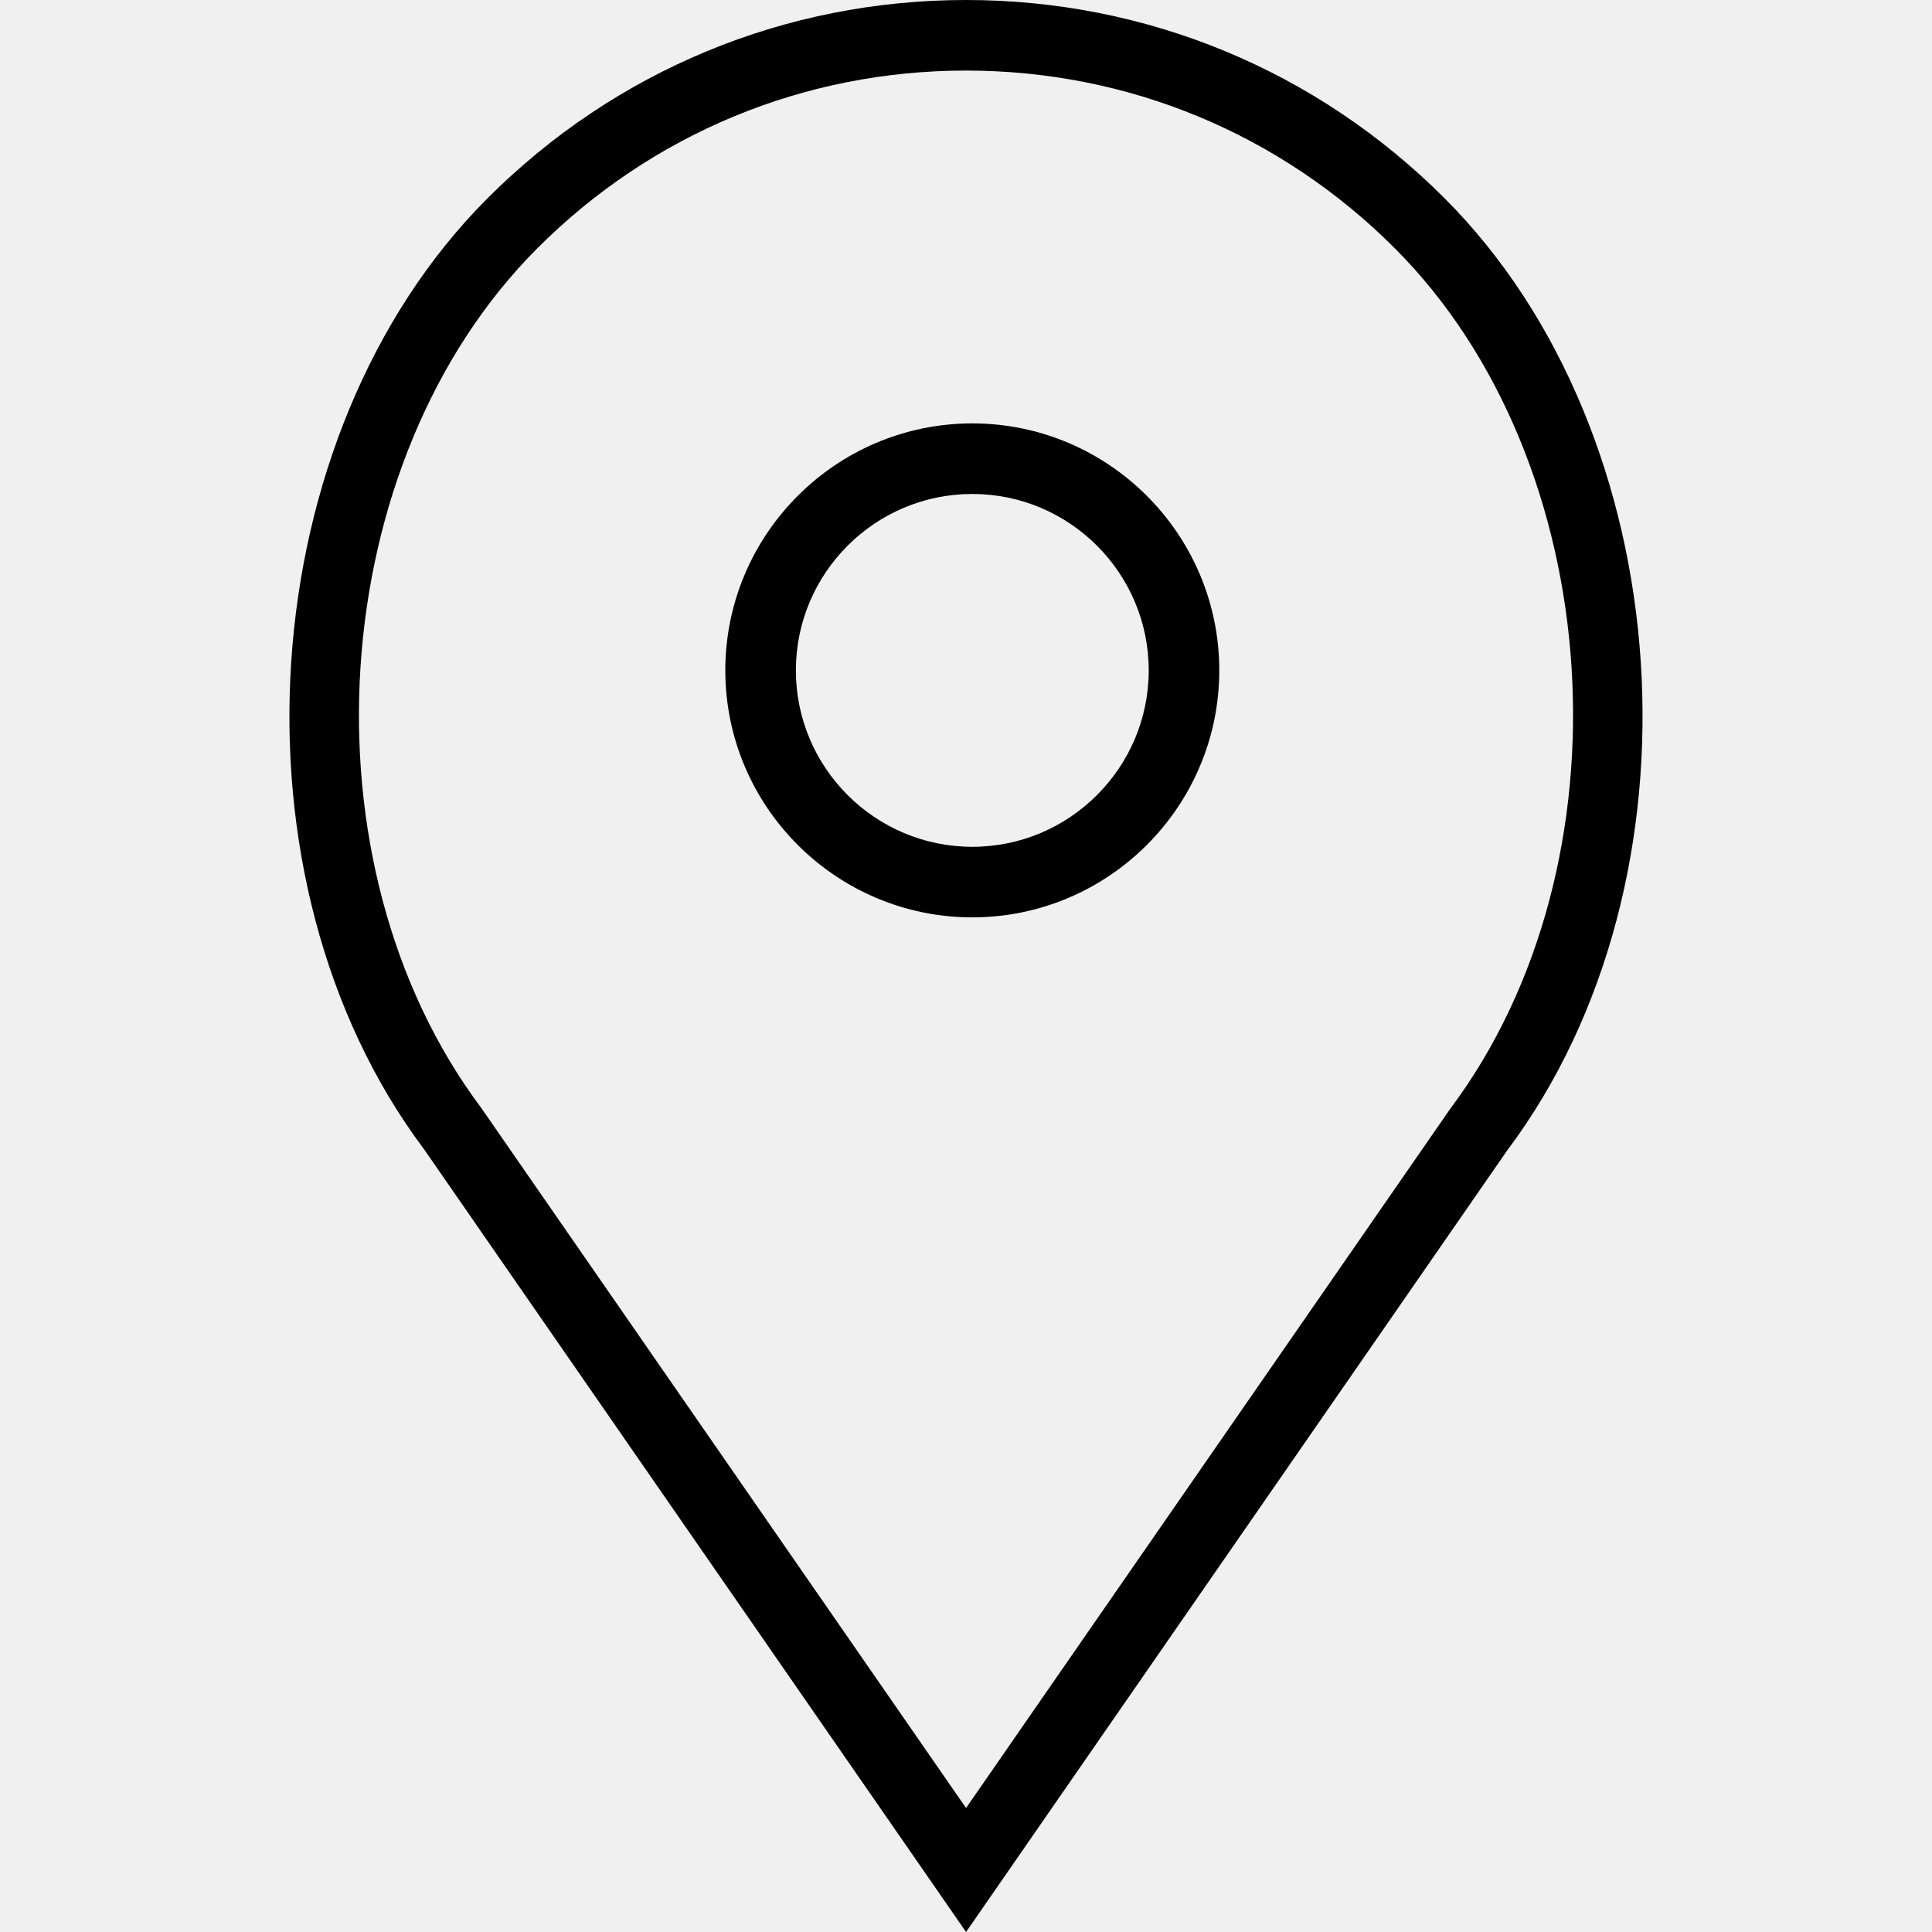
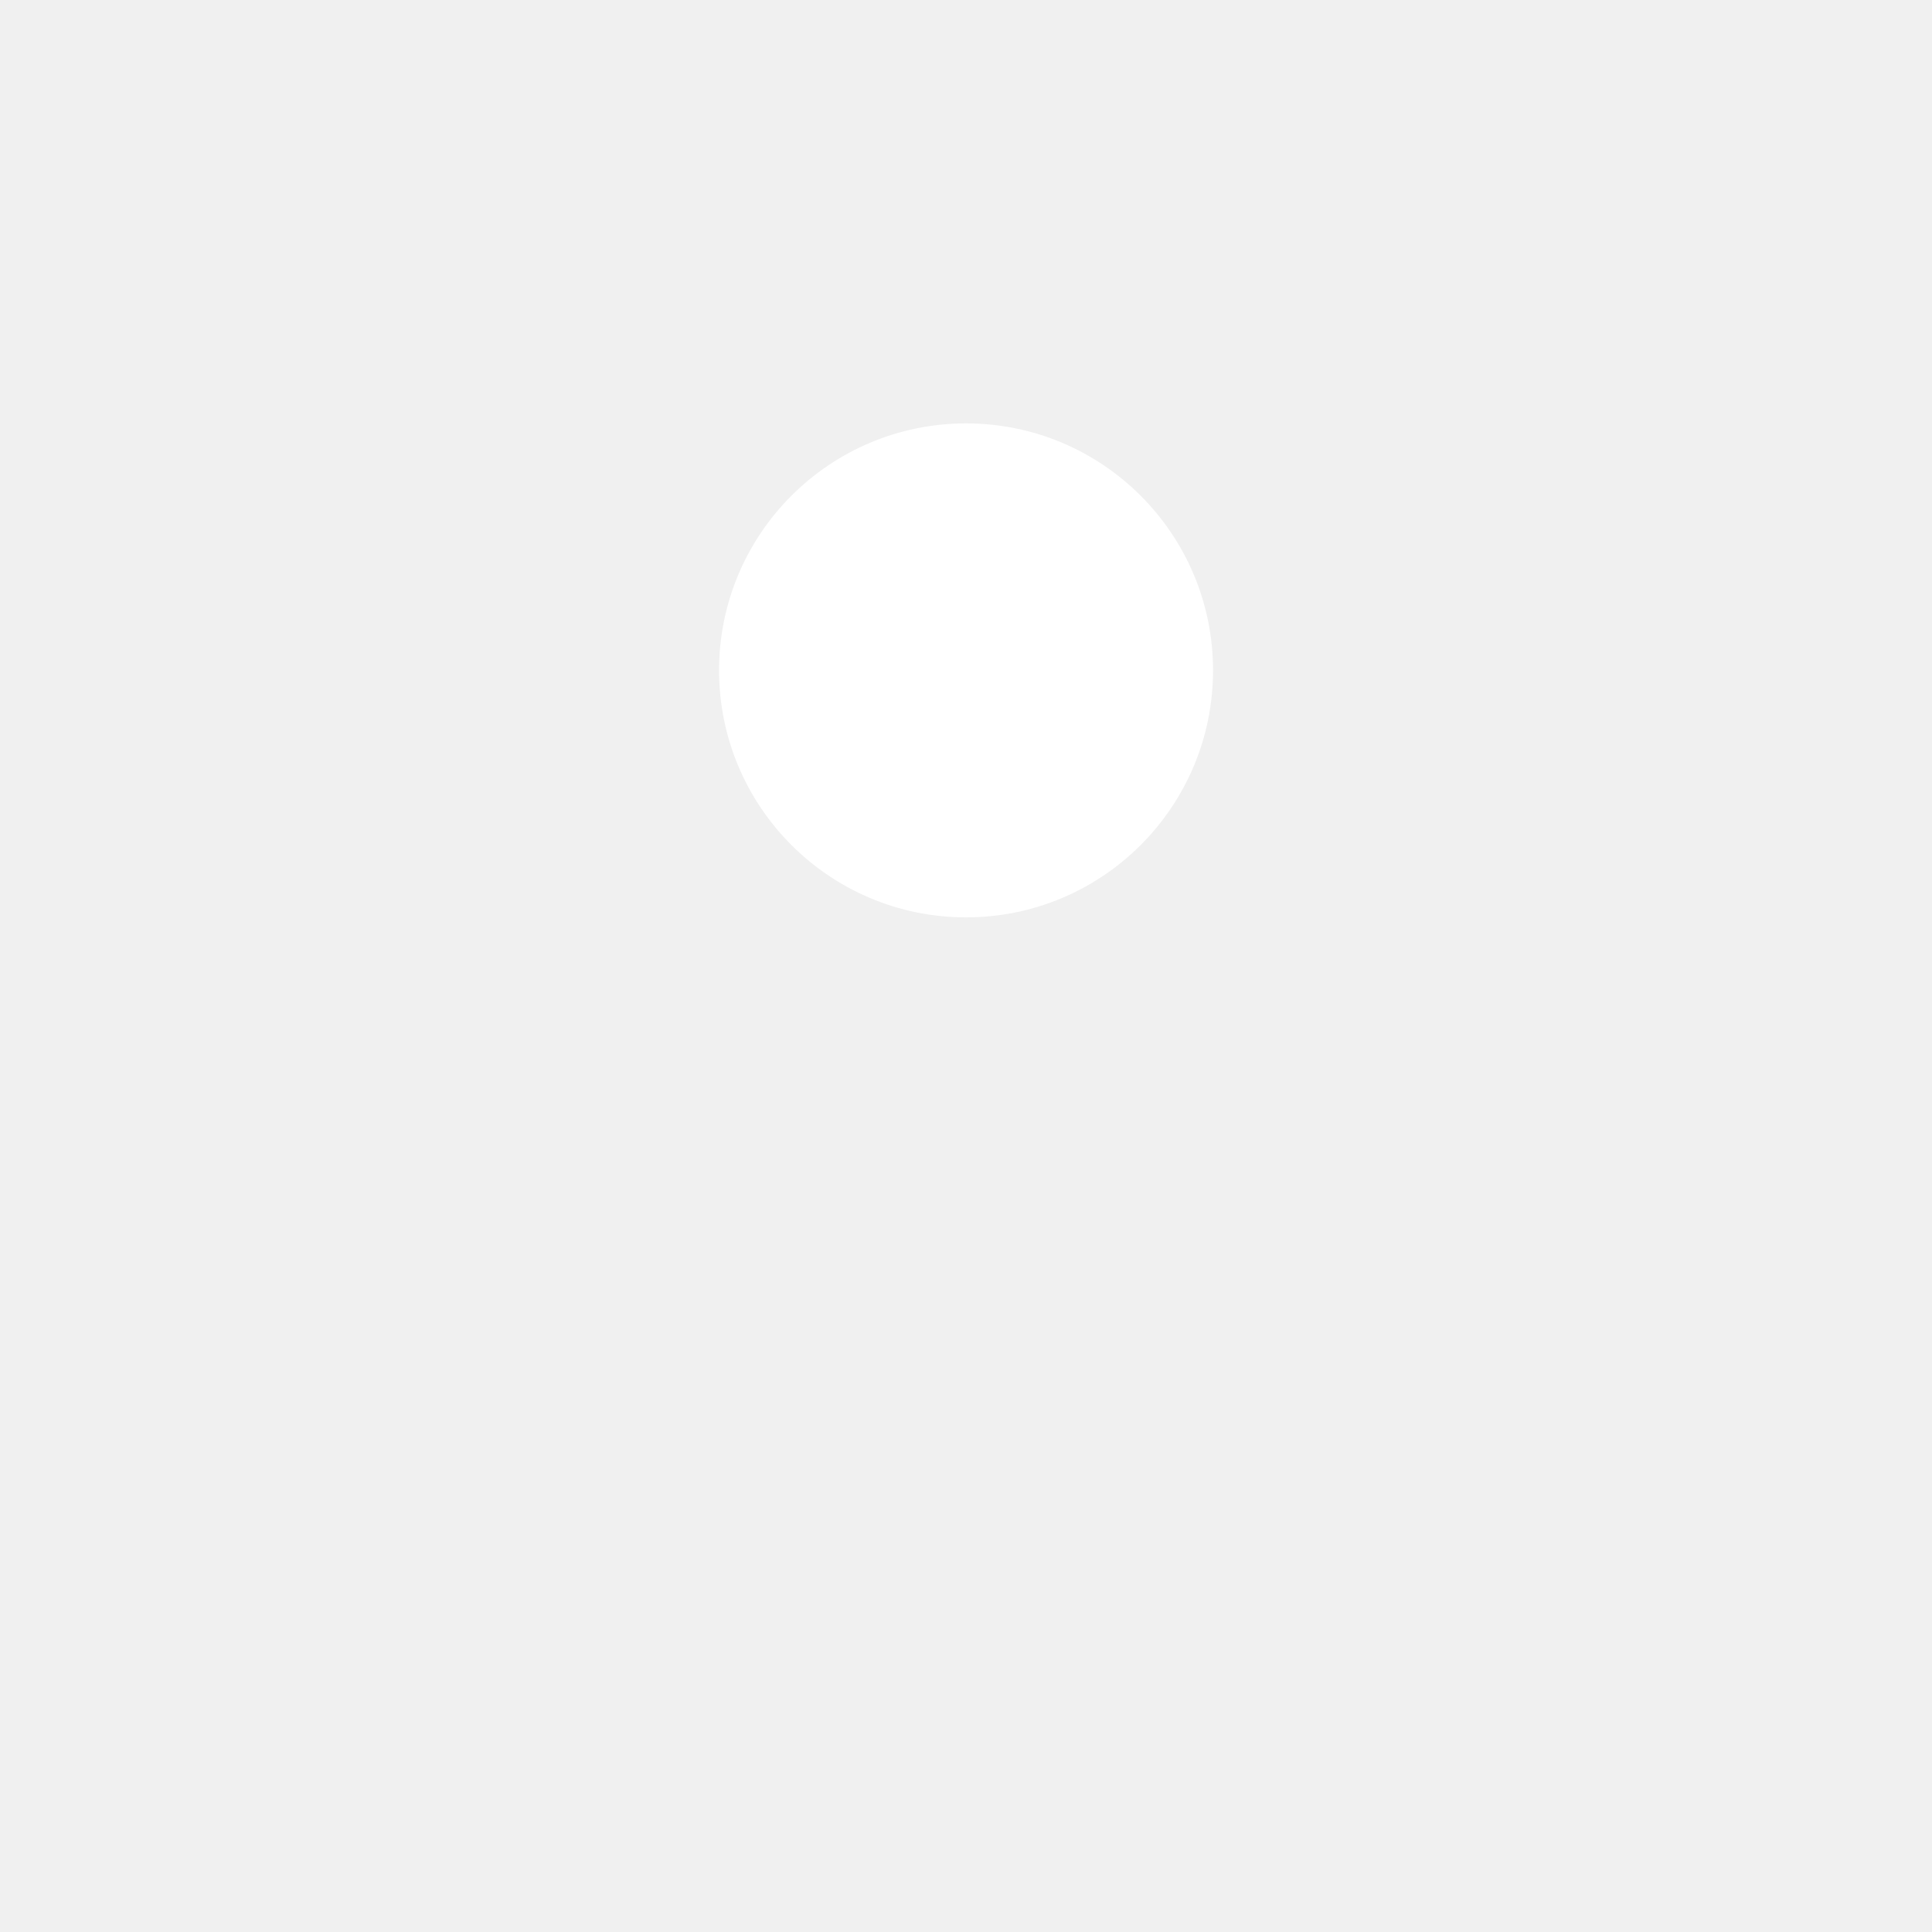
- <svg xmlns="http://www.w3.org/2000/svg" width="128" height="128" fill="{{fillColor}}" version="1.1" id="marker_svg" viewBox="0 0 54.757 54.757" xml:space="preserve">
-   <g>
-     <path d="M27.557,12c-3.859,0-7,3.141-7,7s3.141,7,7,7s7-3.141,7-7S31.416,12,27.557,12z M27.557,24c-2.757,0-5-2.243-5-5s2.243-5,5-5s5,2.243,5,5S30.314,24,27.557,24z" />
-     <path d="M40.94,5.617C37.318,1.995,32.502,0,27.38,0c-5.123,0-9.938,1.995-13.56,5.617c-6.703,6.702-7.536,19.312-1.804,26.952L27.38,54.757L42.721,32.6C48.476,24.929,47.643,12.319,40.94,5.617z M41.099,31.431L27.38,51.243L13.639,31.4C8.44,24.468,9.185,13.08,15.235,7.031C18.479,3.787,22.792,2,27.38,2s8.901,1.787,12.146,5.031C45.576,13.08,46.321,24.468,41.099,31.431z" />
-   </g>
+ <svg xmlns="http://www.w3.org/2000/svg" width="128" height="128" viewBox="0 0 54.757 54.757" fill="none">
+   <path d="M40.94,5.617C37.318,1.995,32.502,0,27.38,0c-5.123,0-9.938,1.995-13.56,5.617c-6.703,6.702-7.536,19.312-1.804,26.952L27.38,54.757L42.721,32.6C48.476,24.929,47.643,12.319,40.94,5.617z" fill="{{fillColor}}" />
+   <circle cx="27.38" cy="19" r="7" fill="white" />
</svg>
